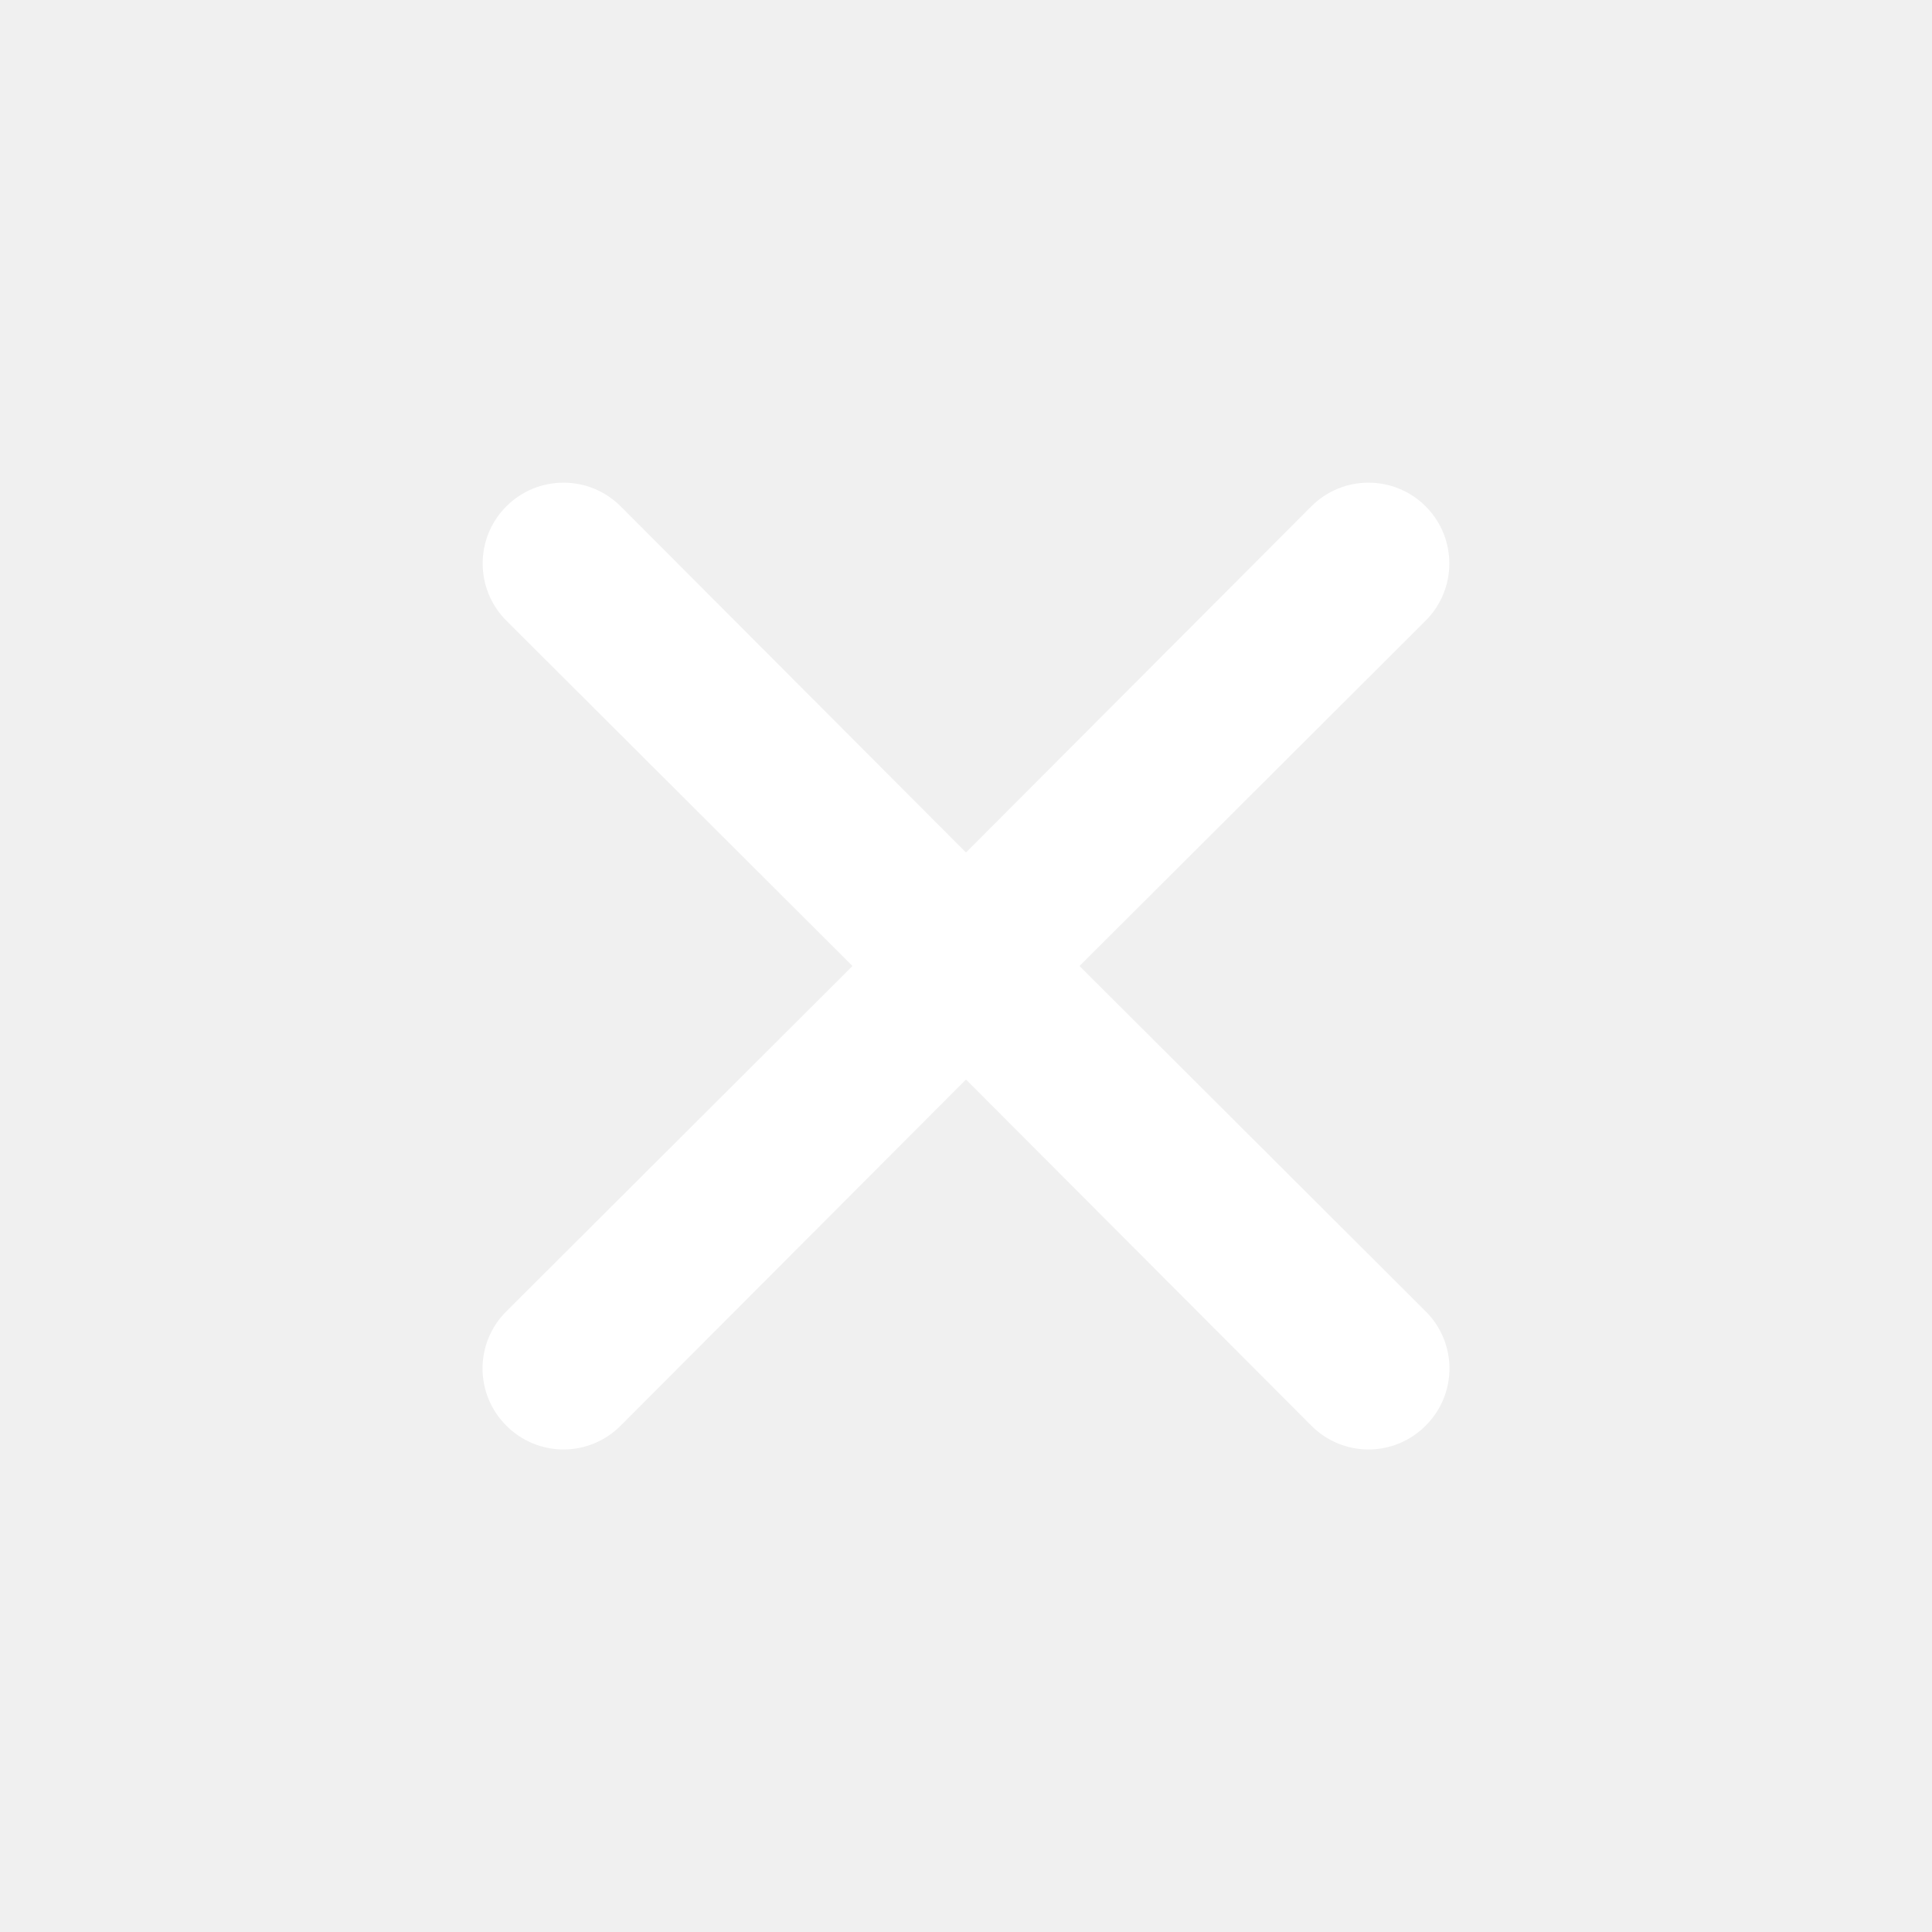
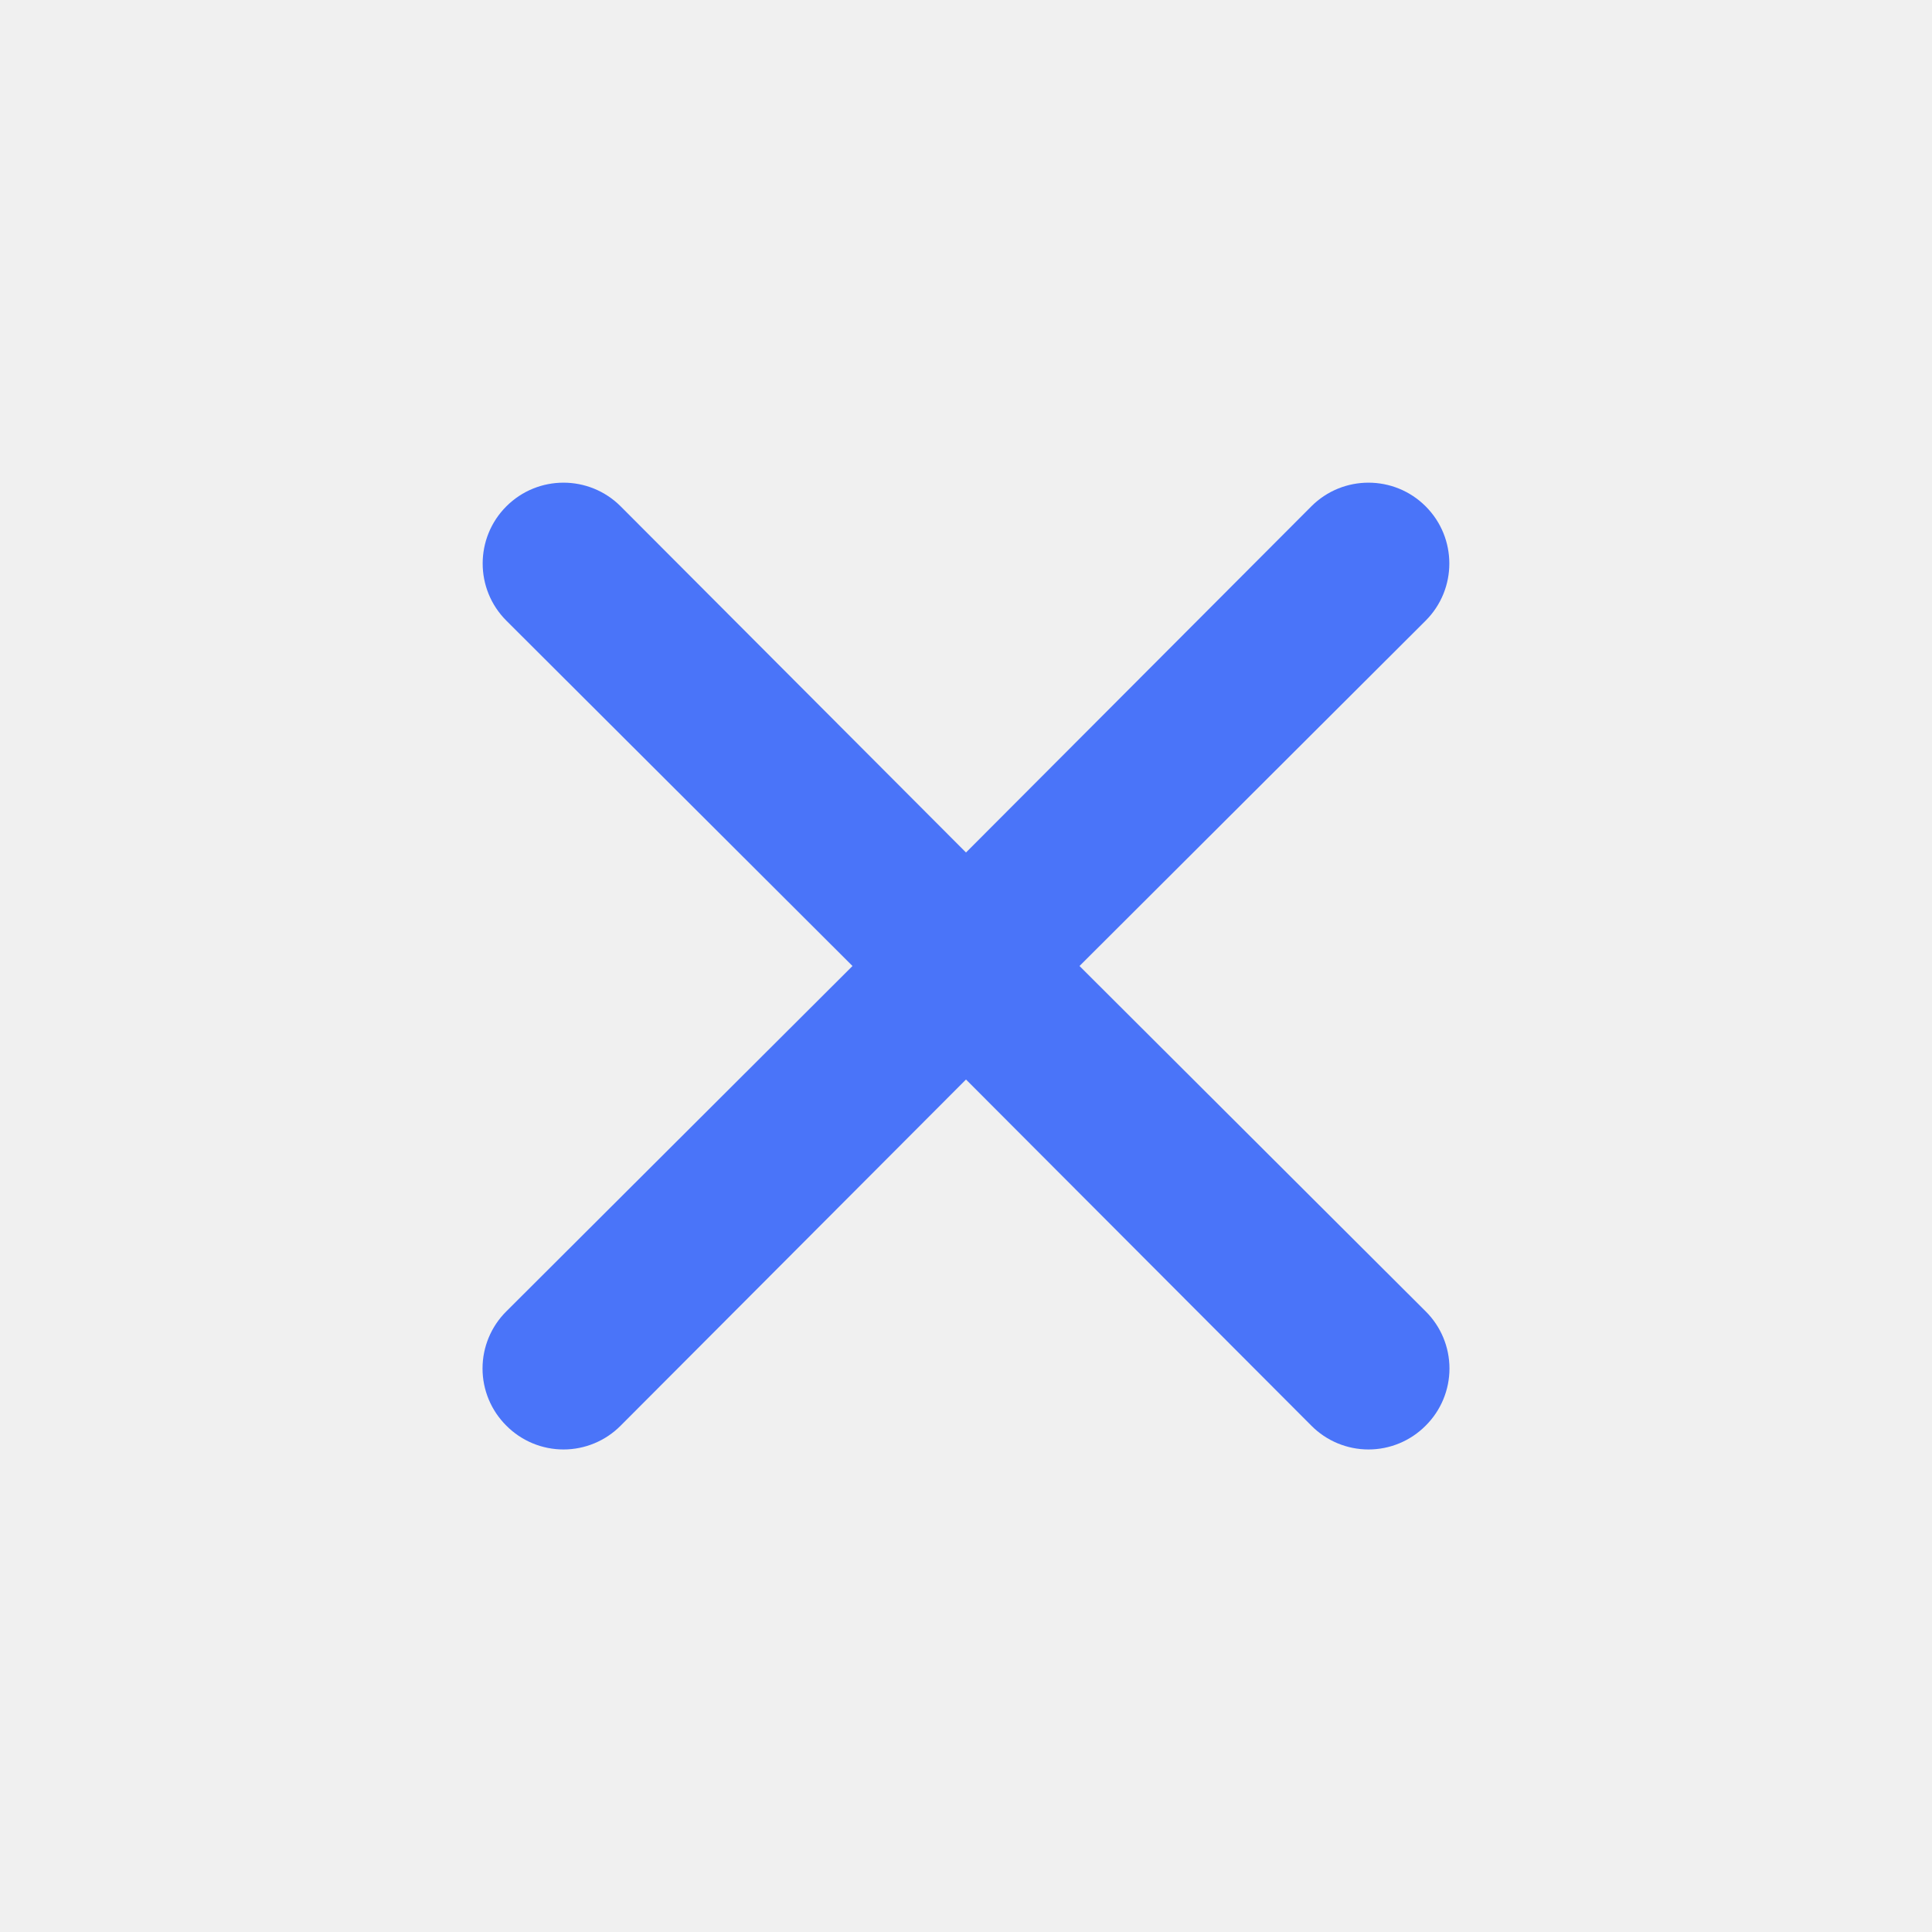
<svg xmlns="http://www.w3.org/2000/svg" viewBox="0 0 24 24" width="40px" height="40px">
-   <path fill="#FFFFFF" d="M13.41,12l4.3-4.29a1,1,0,1,0-1.42-1.42L12,10.59,7.71,6.29A1,1,0,0,0,6.29,7.71L10.59,12l-4.3,4.29a1,1,0,0,0,0,1.42,1,1,0,0,0,1.42,0L12,13.41l4.29,4.3a1,1,0,0,0,1.42,0,1,1,0,0,0,0-1.42Z" />
+   <path fill="#4A74F9" d="M13.41,12l4.3-4.29a1,1,0,1,0-1.42-1.42L12,10.59,7.71,6.29A1,1,0,0,0,6.29,7.71L10.59,12l-4.3,4.29a1,1,0,0,0,0,1.42,1,1,0,0,0,1.42,0L12,13.41l4.29,4.3a1,1,0,0,0,1.42,0,1,1,0,0,0,0-1.42Z" />
</svg>
